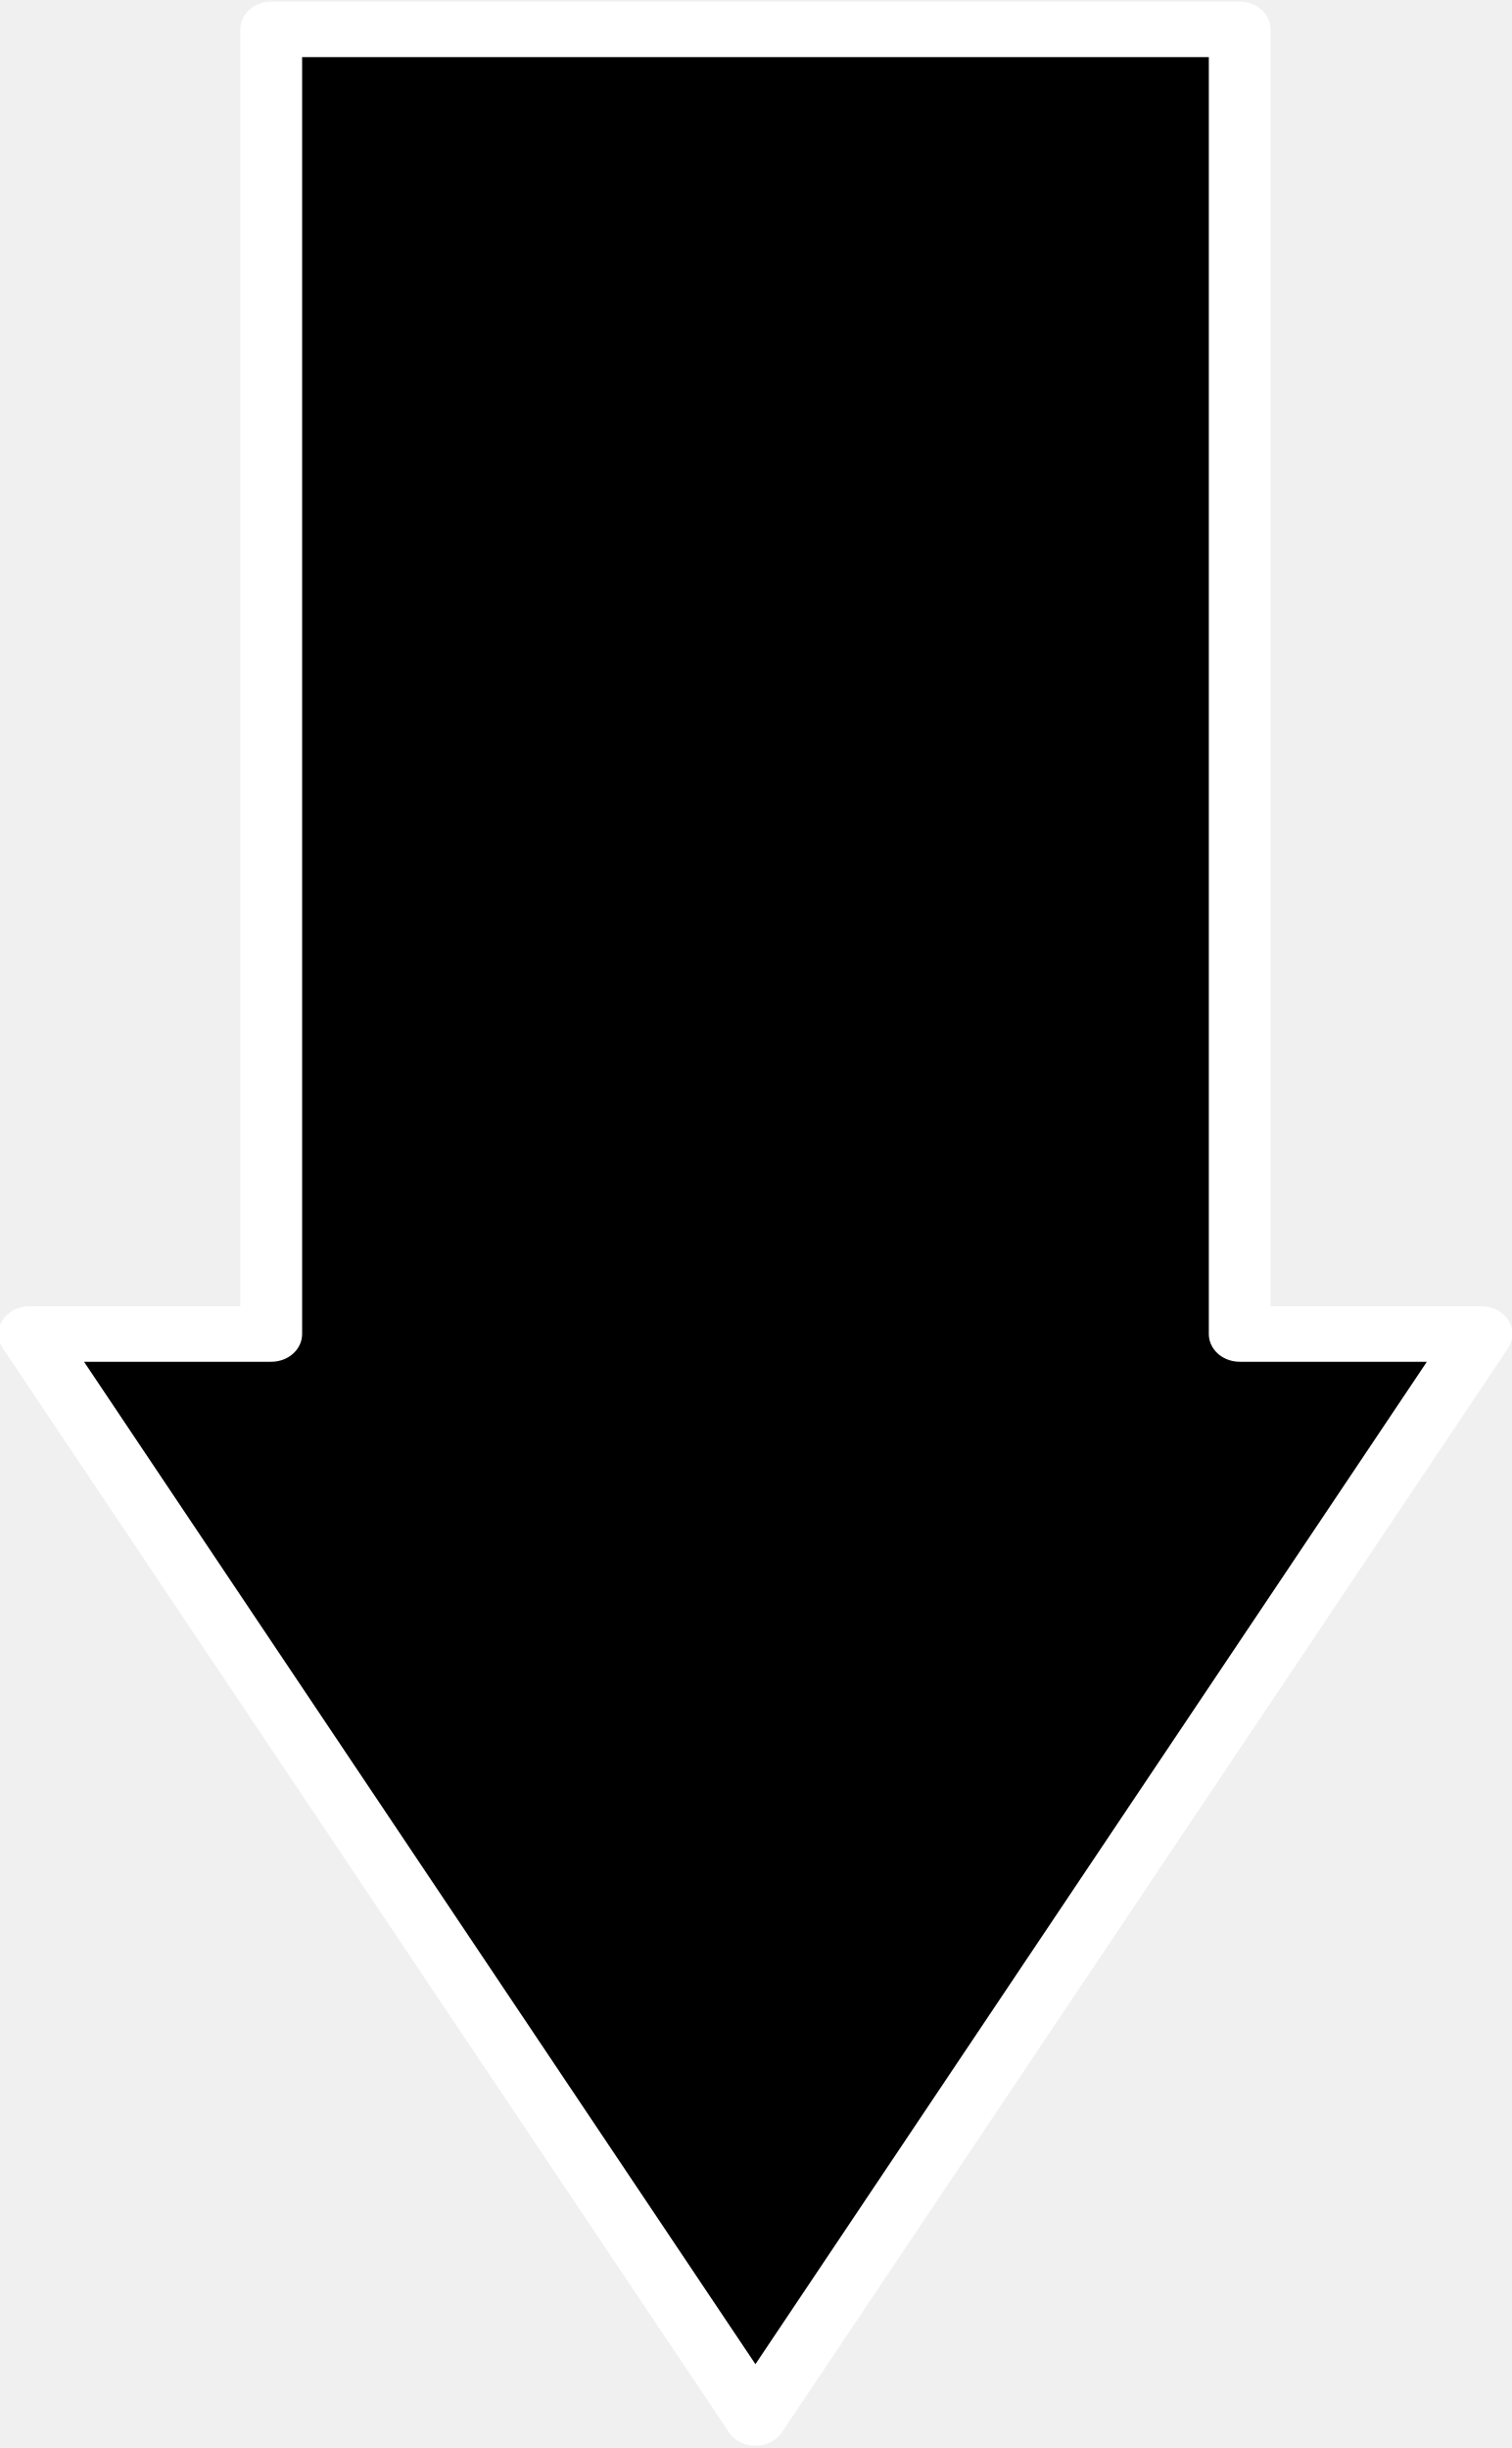
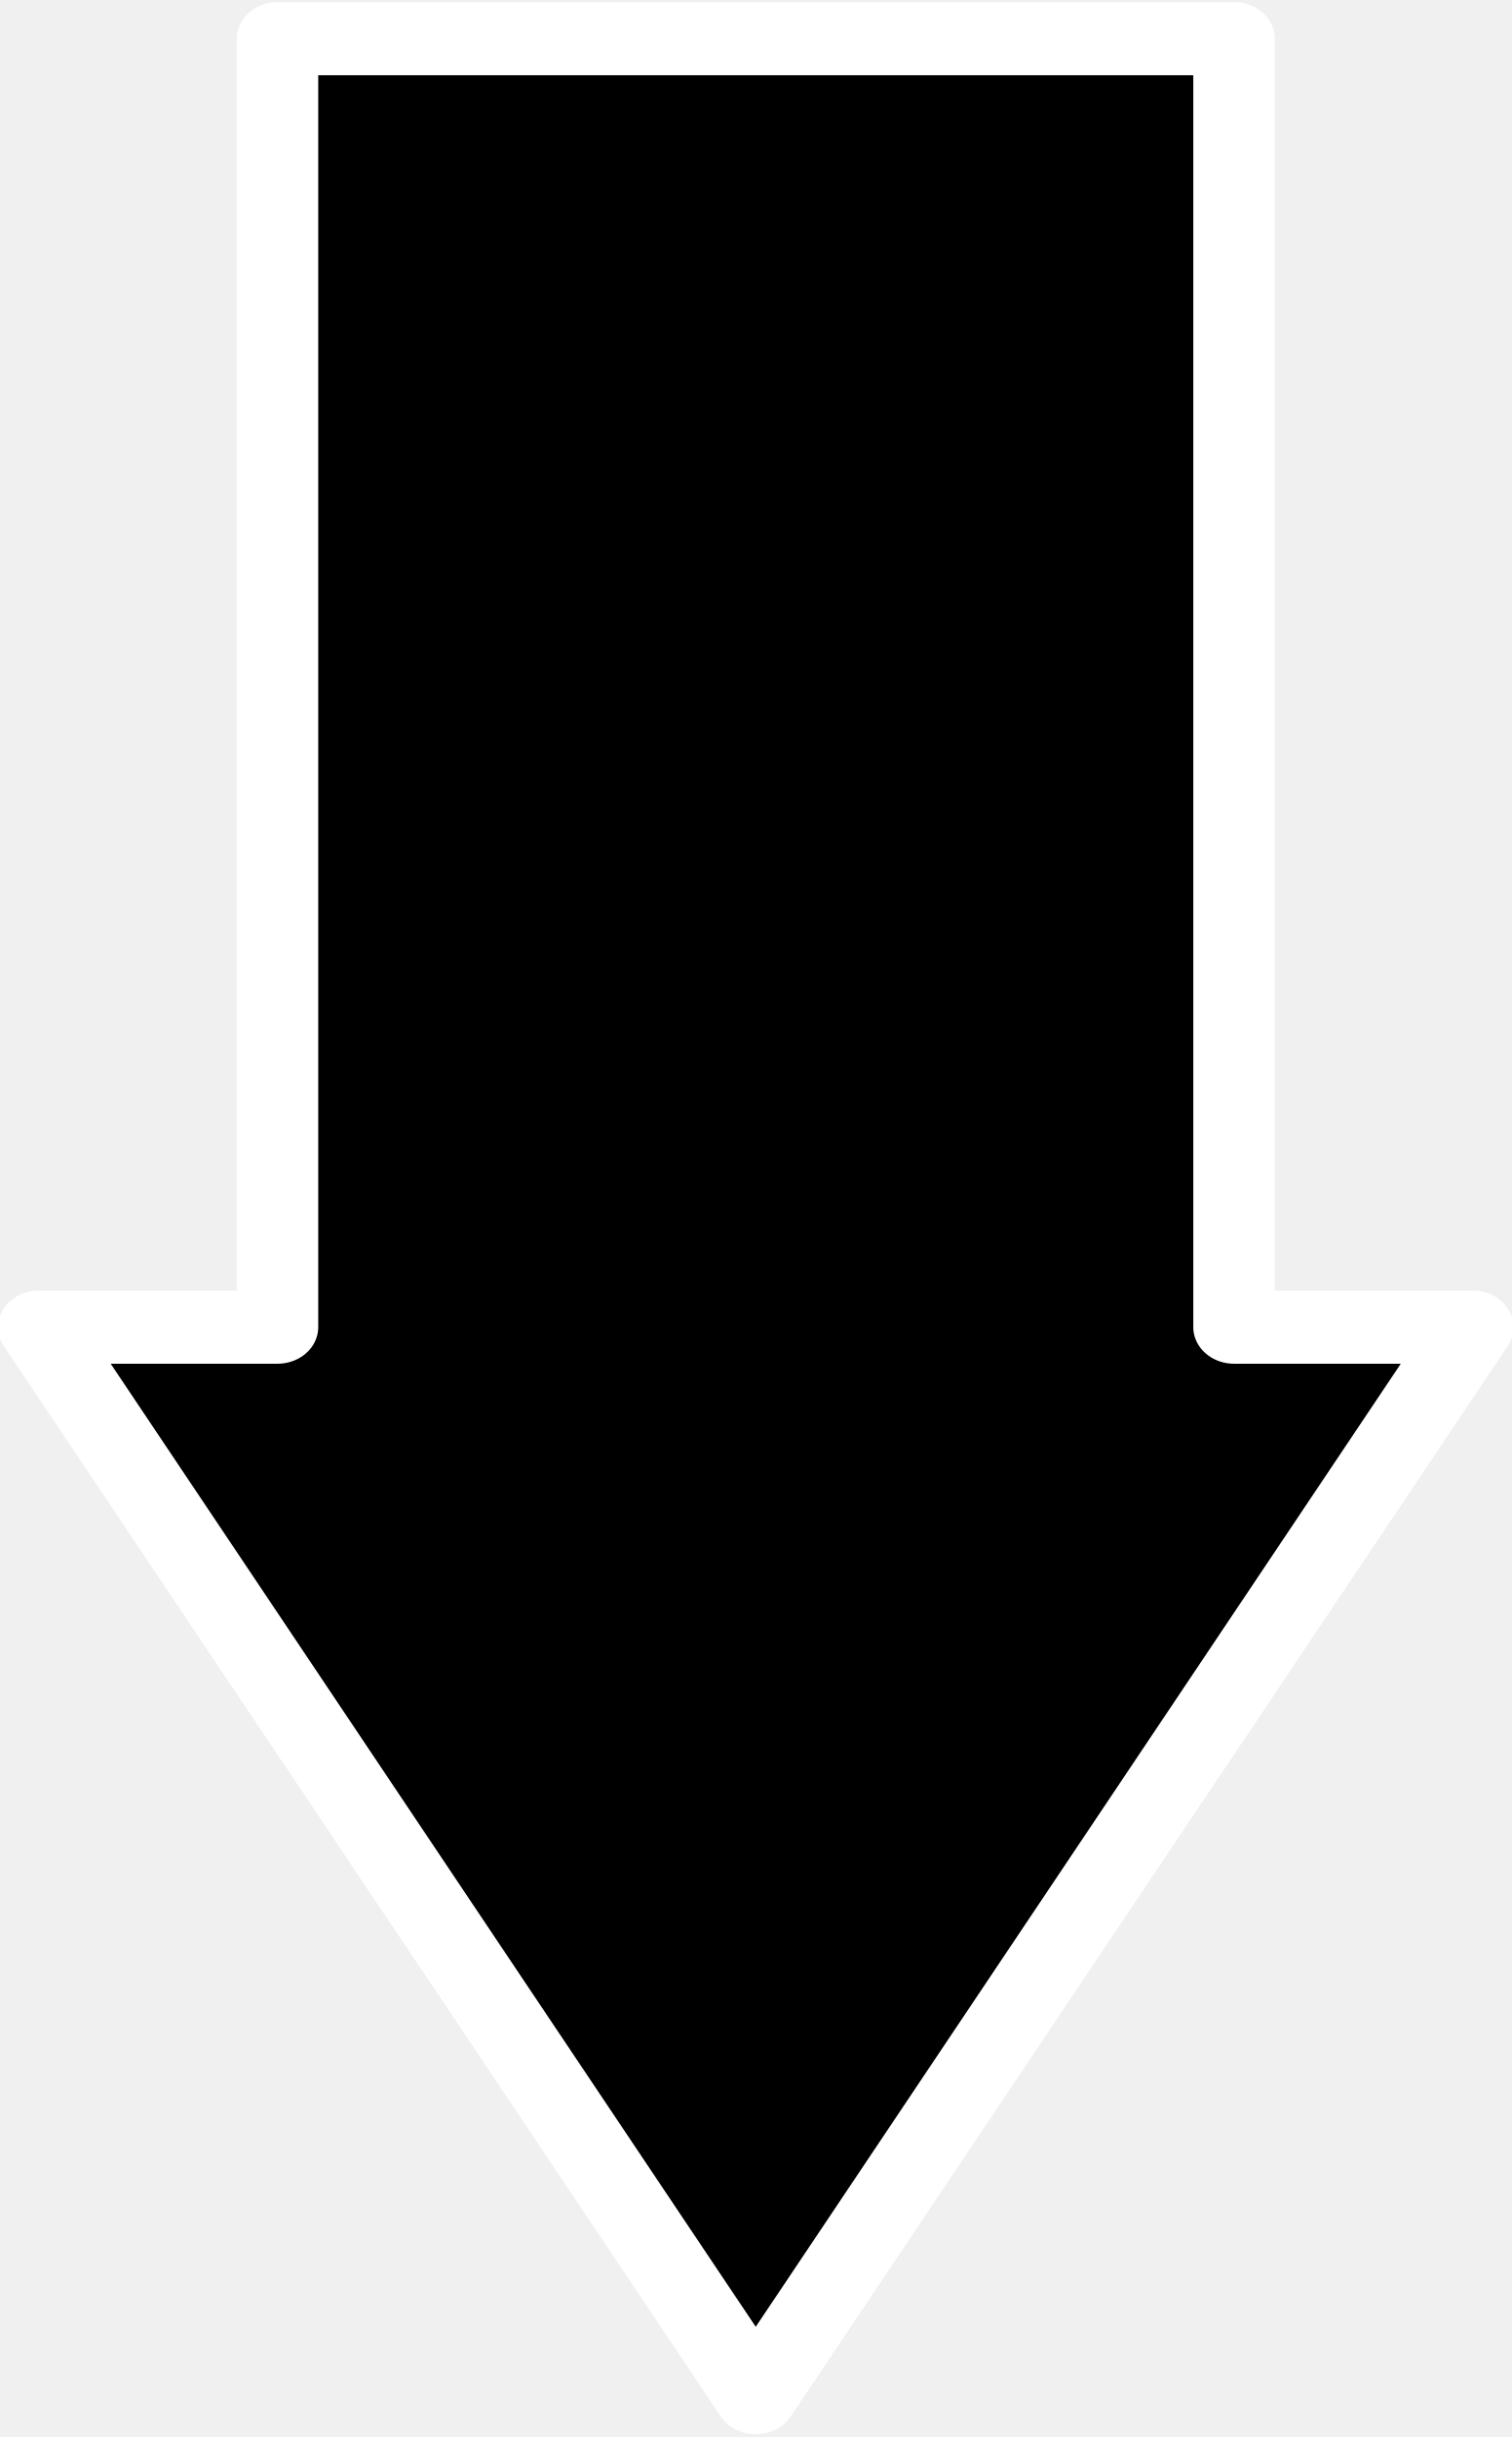
- <svg xmlns="http://www.w3.org/2000/svg" width="100%" height="100%" viewBox="0 0 463 750" version="1.1" xml:space="preserve" style="fill-rule:evenodd;clip-rule:evenodd;stroke-linecap:round;stroke-linejoin:round;stroke-miterlimit:1.5;">
-   <g transform="matrix(1,0,0,1,-953.888,-172.52)">
+ <svg xmlns="http://www.w3.org/2000/svg" width="100%" height="100%" viewBox="0 0 469 756" version="1.1" xml:space="preserve" style="fill-rule:evenodd;clip-rule:evenodd;stroke-linecap:round;stroke-linejoin:round;stroke-miterlimit:1.5;">
+   <g transform="matrix(1,0,0,1,-950.888,-169.52)">
    <g transform="matrix(1.11279,0,0,1,-108.604,0)">
-       <path d="M1296.09,581.225L1362.66,581.225L1162.77,913.332L962.888,581.225L1029.47,581.225L1029.47,181.52L1296.09,181.52L1296.09,581.225Z" style="stroke:white;stroke-width:17.01px;" />
+       <path d="M1296.09,581.225L1362.66,581.225L1162.77,913.332L962.888,581.225L1029.47,581.225L1029.47,181.52L1296.09,181.52L1296.09,581.225Z" style="stroke:white;stroke-width:22.69px;" />
    </g>
  </g>
</svg>
